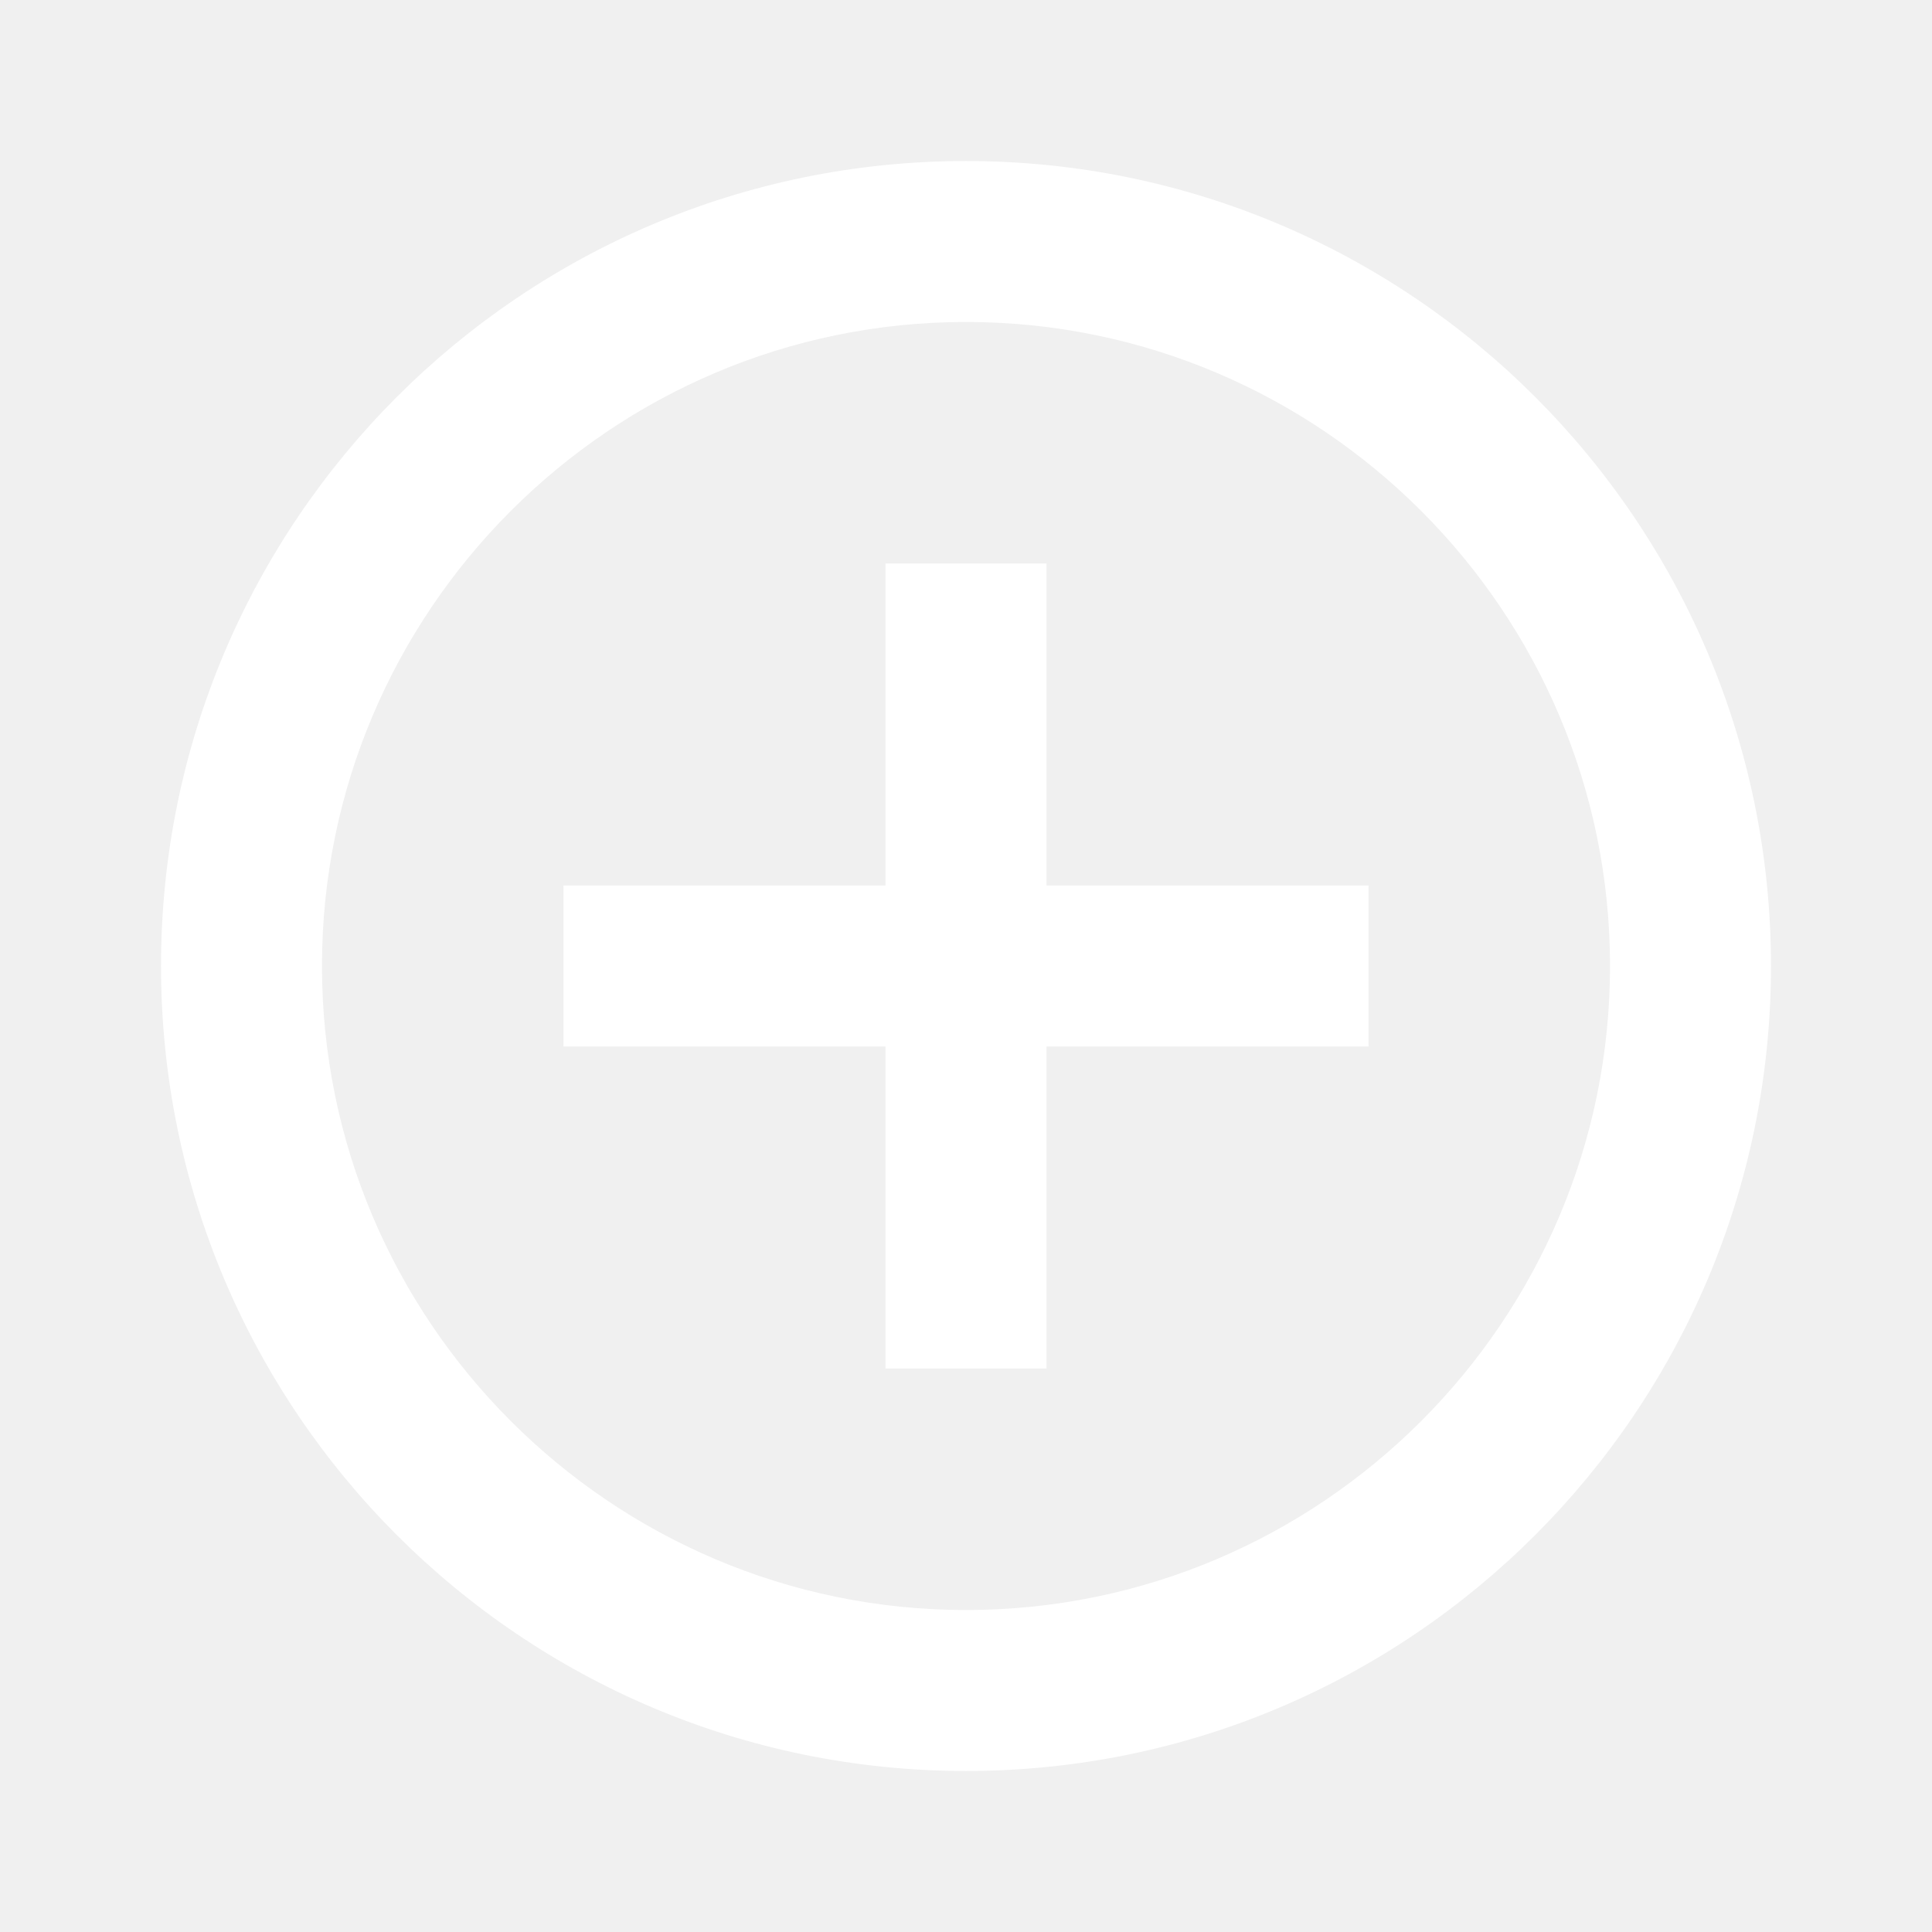
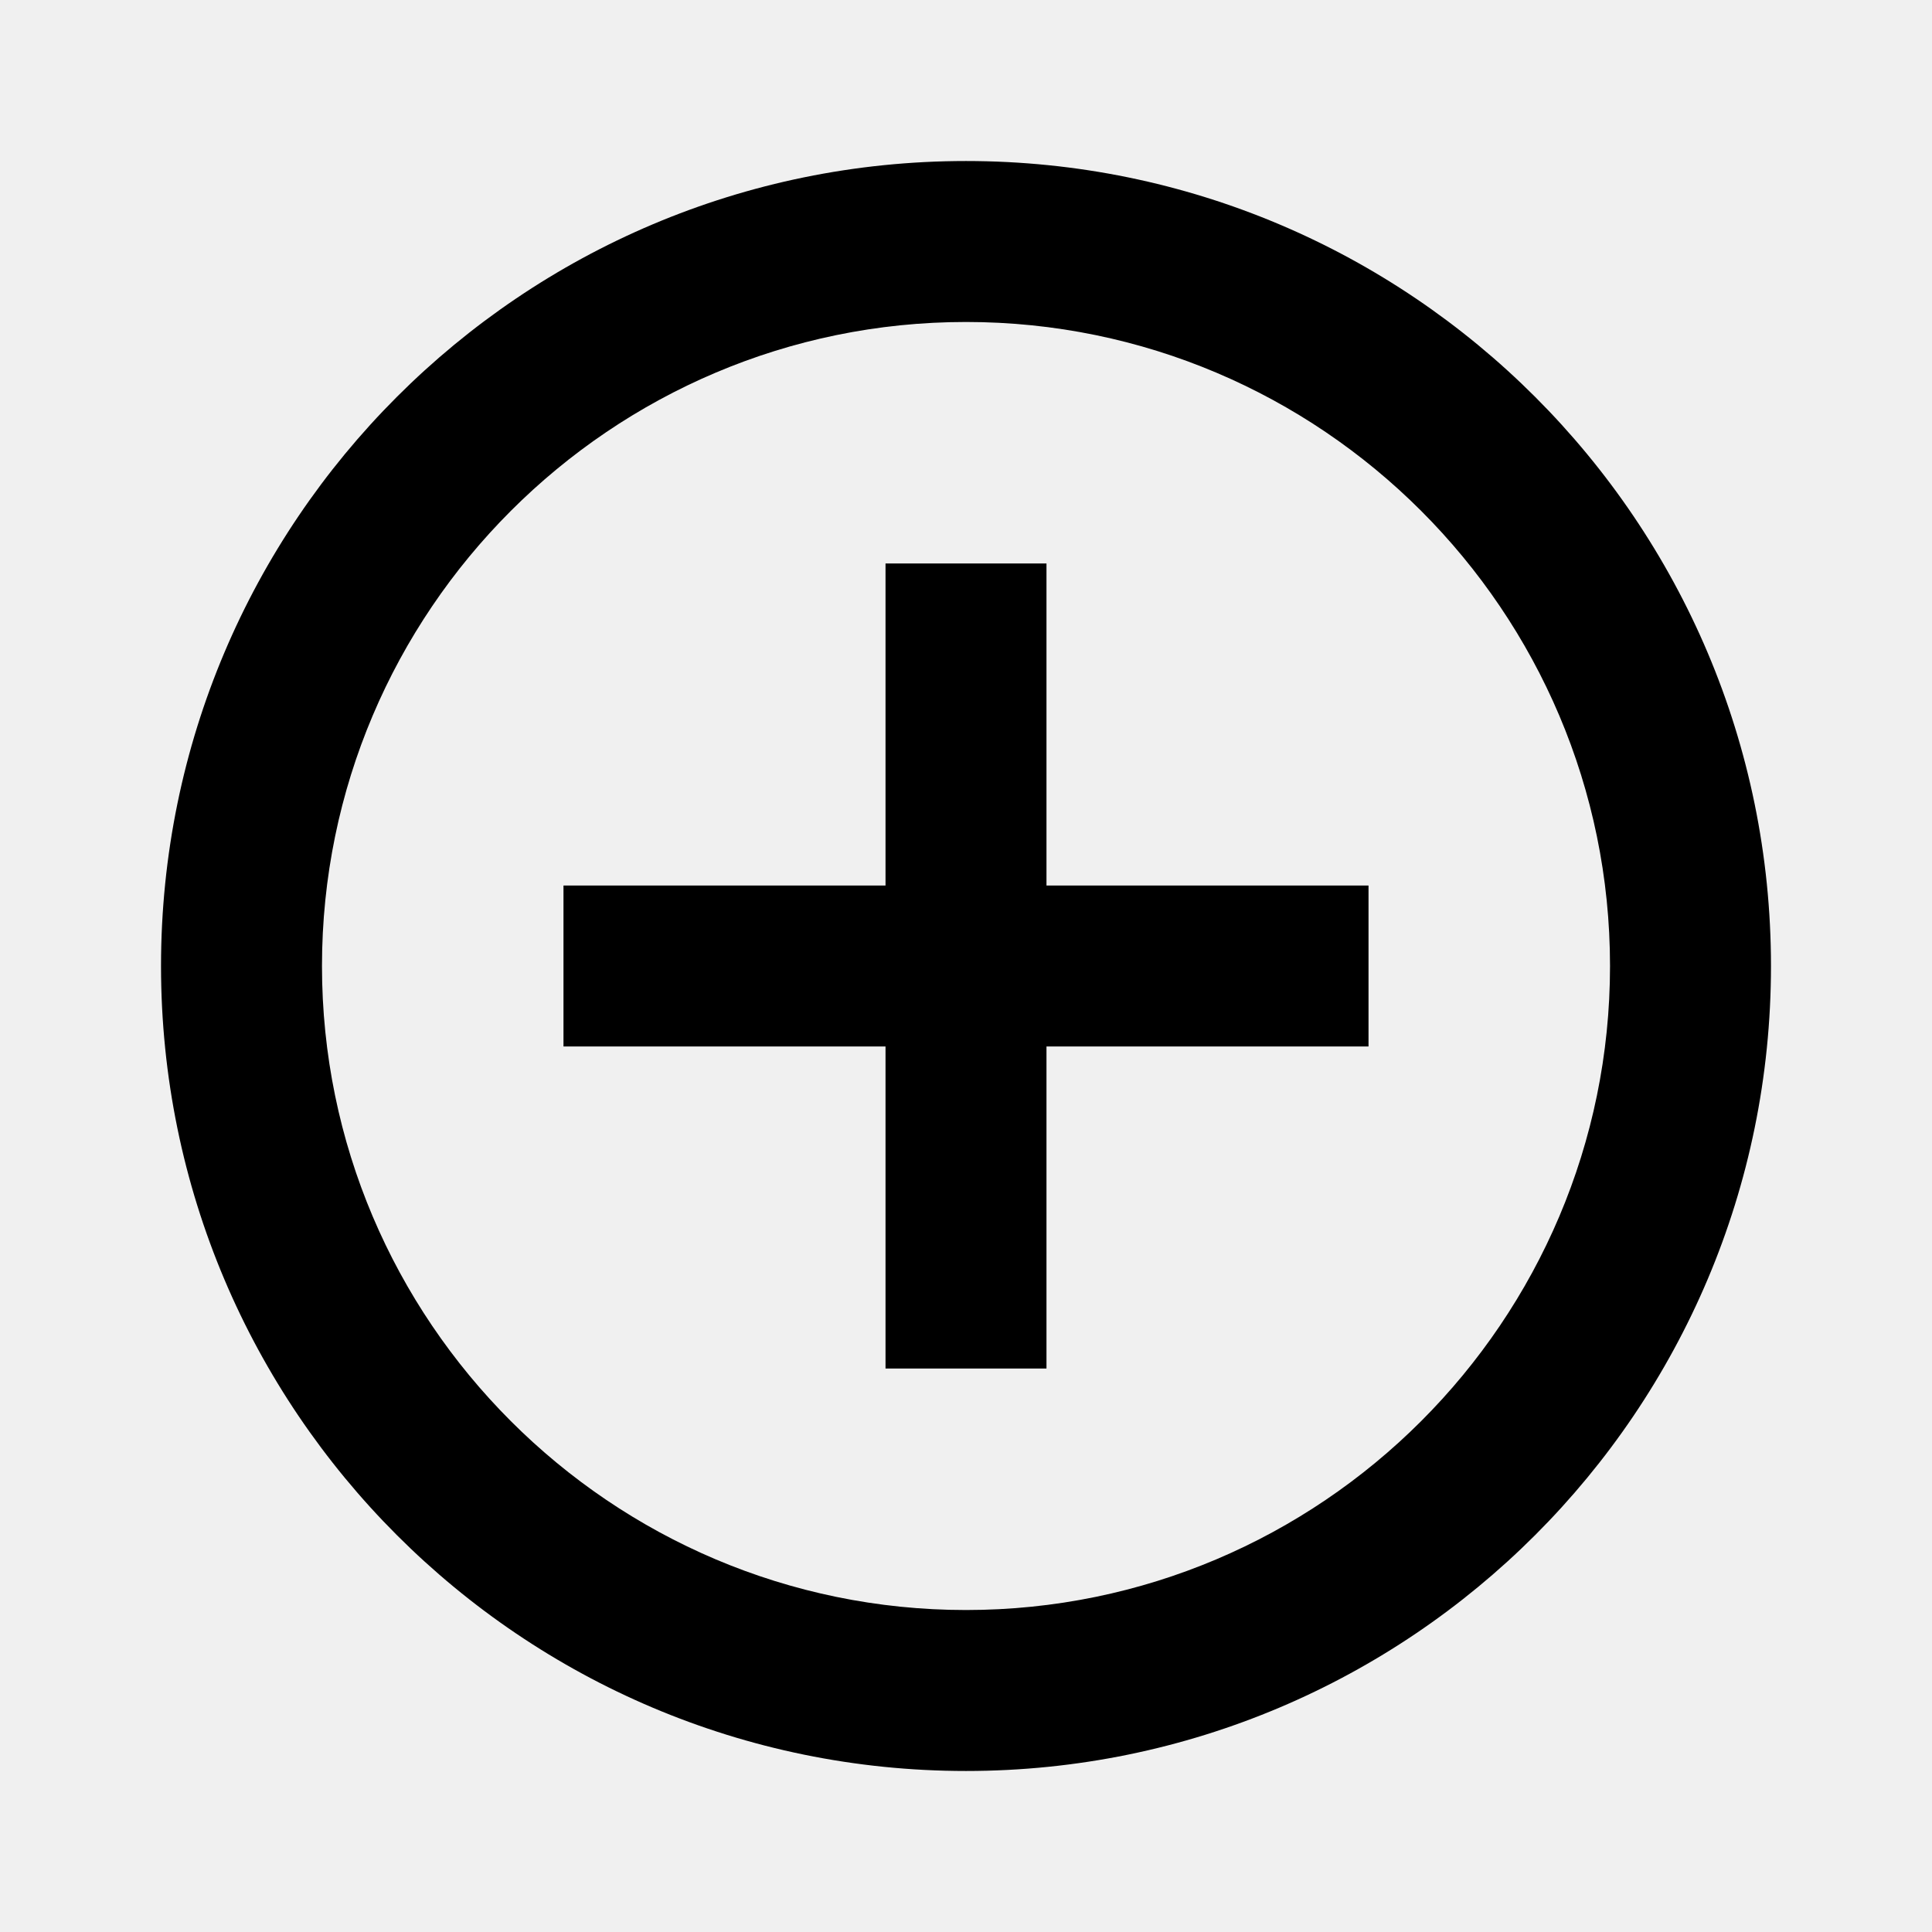
<svg xmlns="http://www.w3.org/2000/svg" width="32" height="32" viewBox="0 0 32 32" fill="none">
  <g clip-path="url(#clip0_3_196)">
-     <path d="M17.333 9.333H14.667V14.667H9.333V17.333H14.667V22.667H17.333V17.333H22.667V14.667H17.333V9.333ZM16 2.667C8.64 2.667 2.667 8.64 2.667 16C2.667 23.36 8.64 29.333 16 29.333C23.36 29.333 29.333 23.36 29.333 16C29.333 8.64 23.36 2.667 16 2.667ZM16 26.667C10.12 26.667 5.333 21.88 5.333 16C5.333 10.12 10.12 5.333 16 5.333C21.88 5.333 26.667 10.12 26.667 16C26.667 21.88 21.88 26.667 16 26.667Z" fill="white" />
+     <path d="M17.333 9.333H14.667V14.667H9.333V17.333H14.667V22.667H17.333V17.333H22.667V14.667H17.333V9.333ZM16 2.667C8.64 2.667 2.667 8.64 2.667 16C2.667 23.36 8.64 29.333 16 29.333C23.36 29.333 29.333 23.36 29.333 16C29.333 8.64 23.36 2.667 16 2.667ZM16 26.667C10.12 26.667 5.333 21.88 5.333 16C5.333 10.12 10.12 5.333 16 5.333C21.88 5.333 26.667 10.12 26.667 16C26.667 21.88 21.88 26.667 16 26.667Z" fill="currentColor" />
  </g>
  <defs>
    <clipPath id="clip0_3_196">
      <rect width="32" height="32" fill="white" />
    </clipPath>
  </defs>
</svg>
